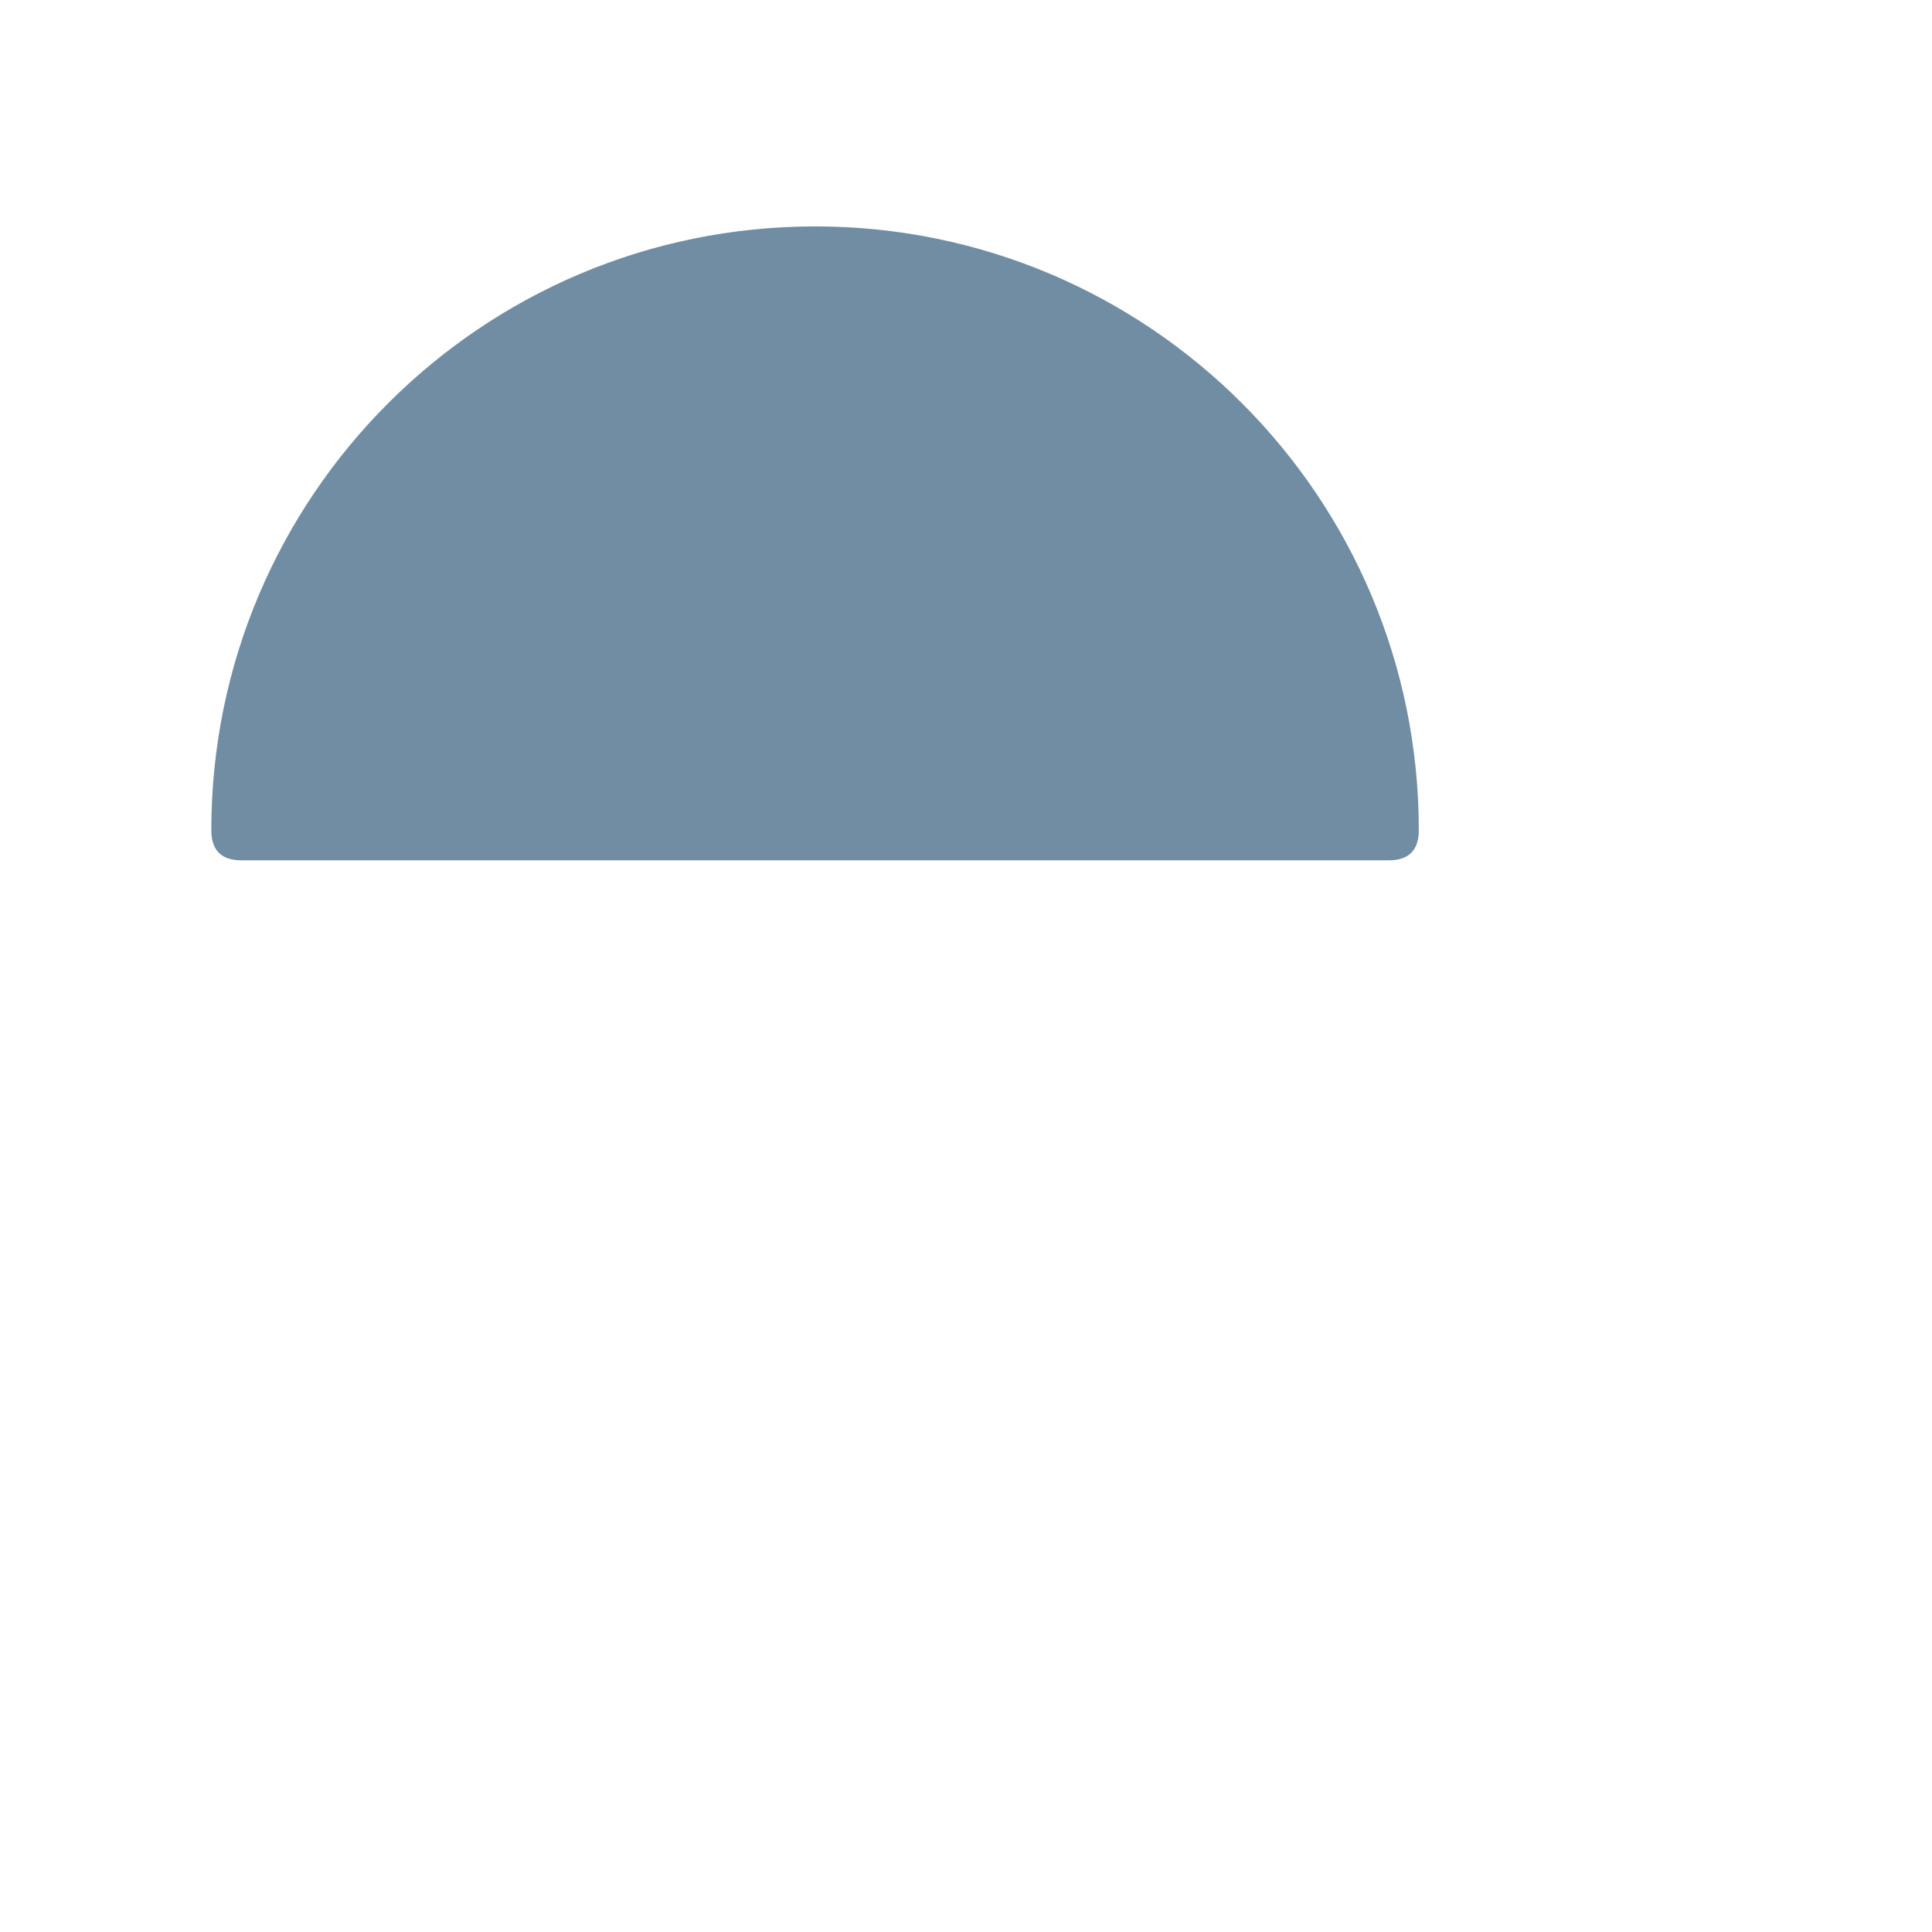
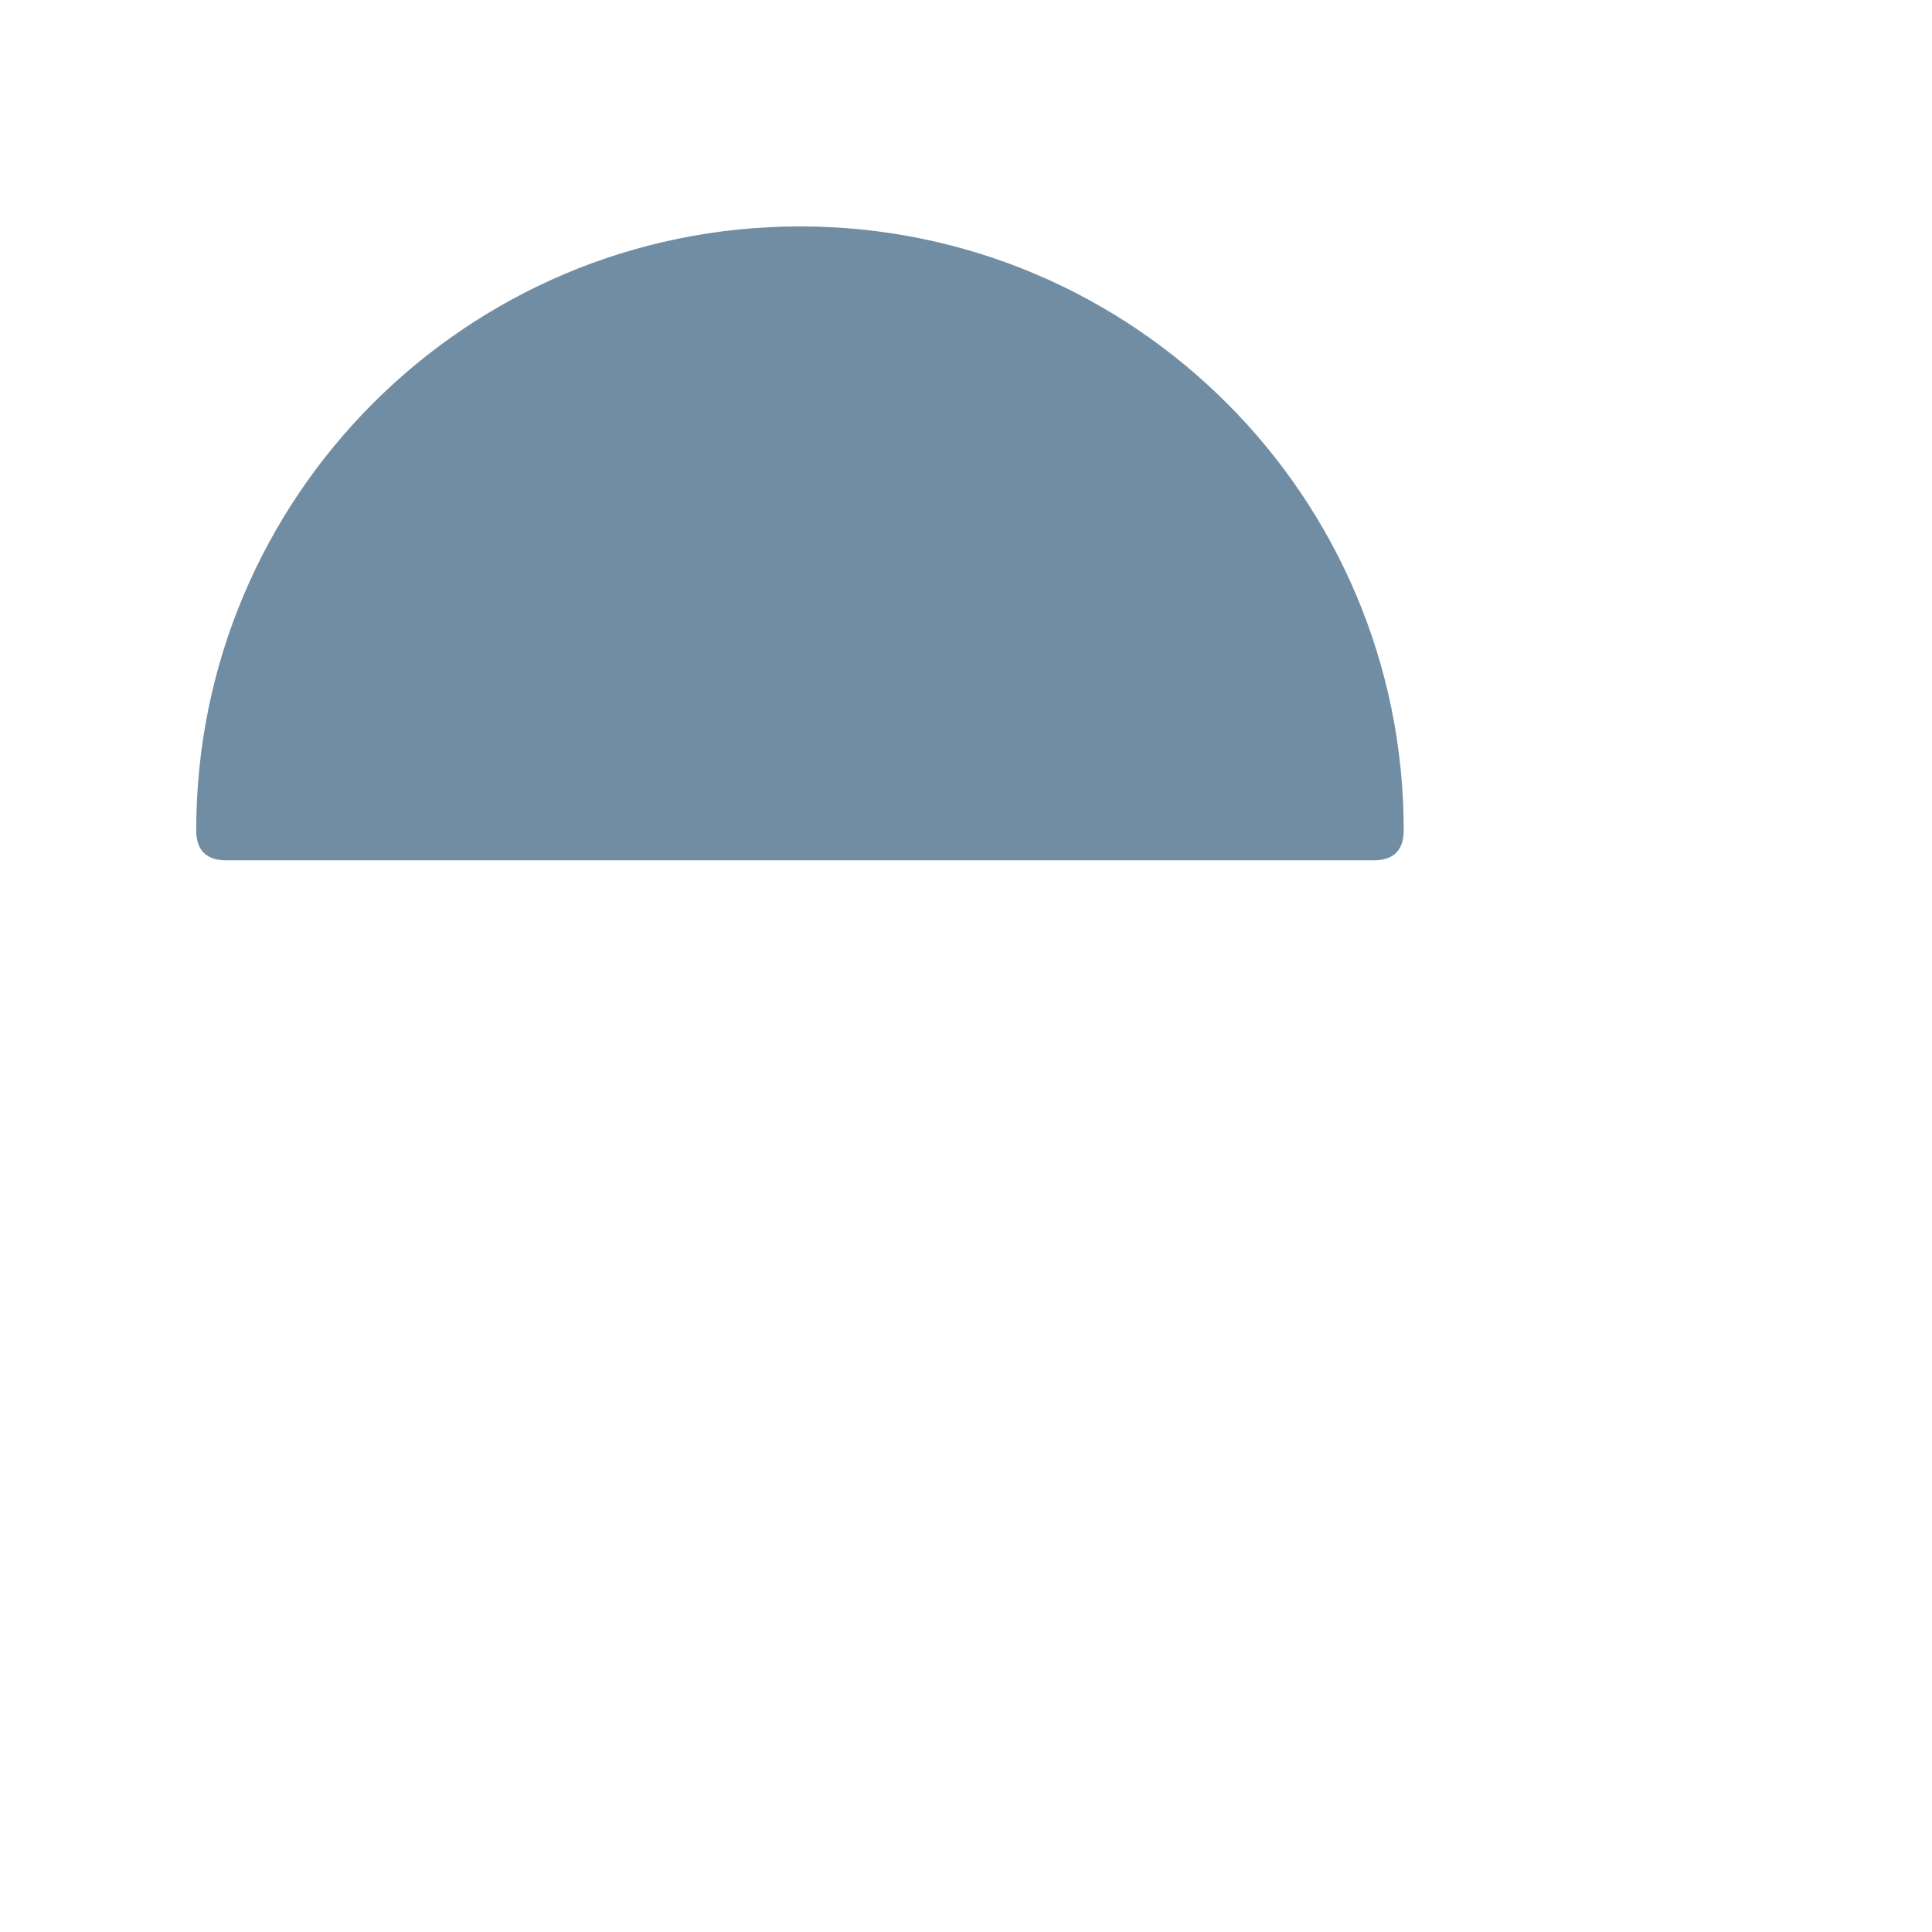
<svg xmlns="http://www.w3.org/2000/svg" width="1024" height="1024" viewBox="0 0 1024 1024">
  <g>
-     <path fill="#19486D" fill-opacity="0.62" d="M112 440A320 320 0 0 1 752 440Q752 456 736 456H128Q112 456 112 440Z" />
+     <path fill="#19486D" fill-opacity="0.62" d="M104 440A320 320 0 0 1 744 440Q744 456 728 456H120Q104 456 104 440Z" />
  </g>
</svg>
